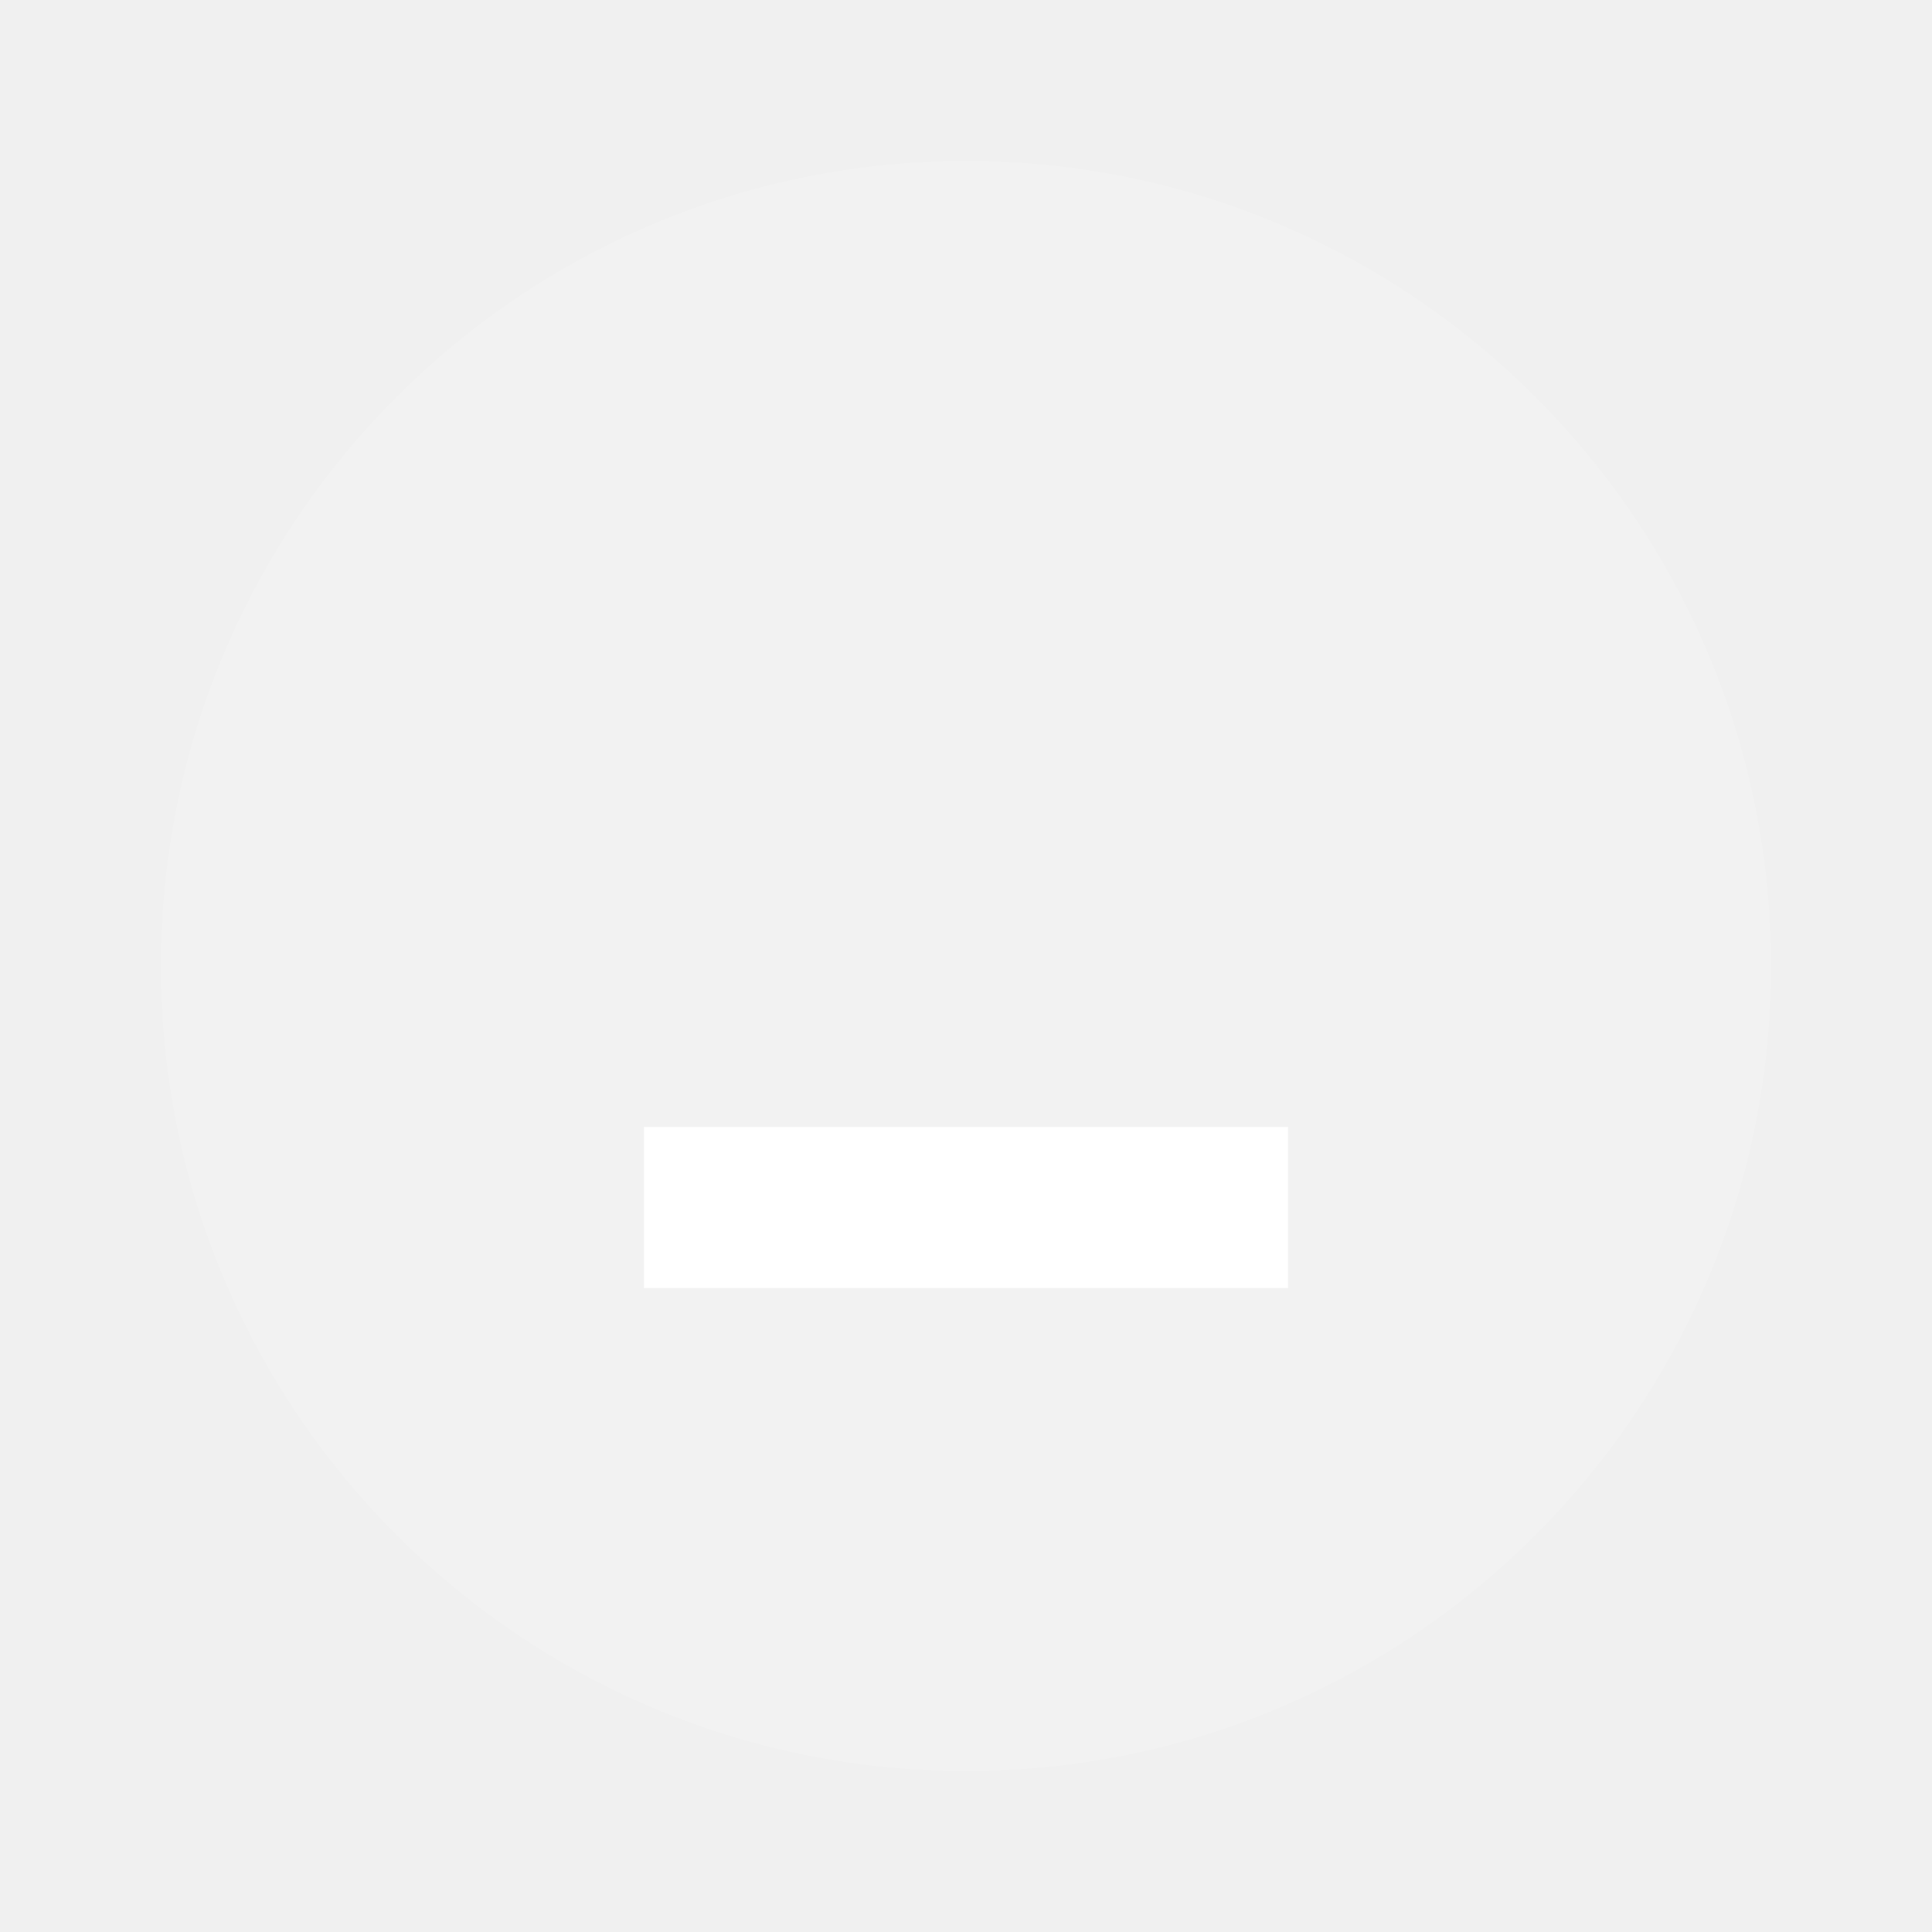
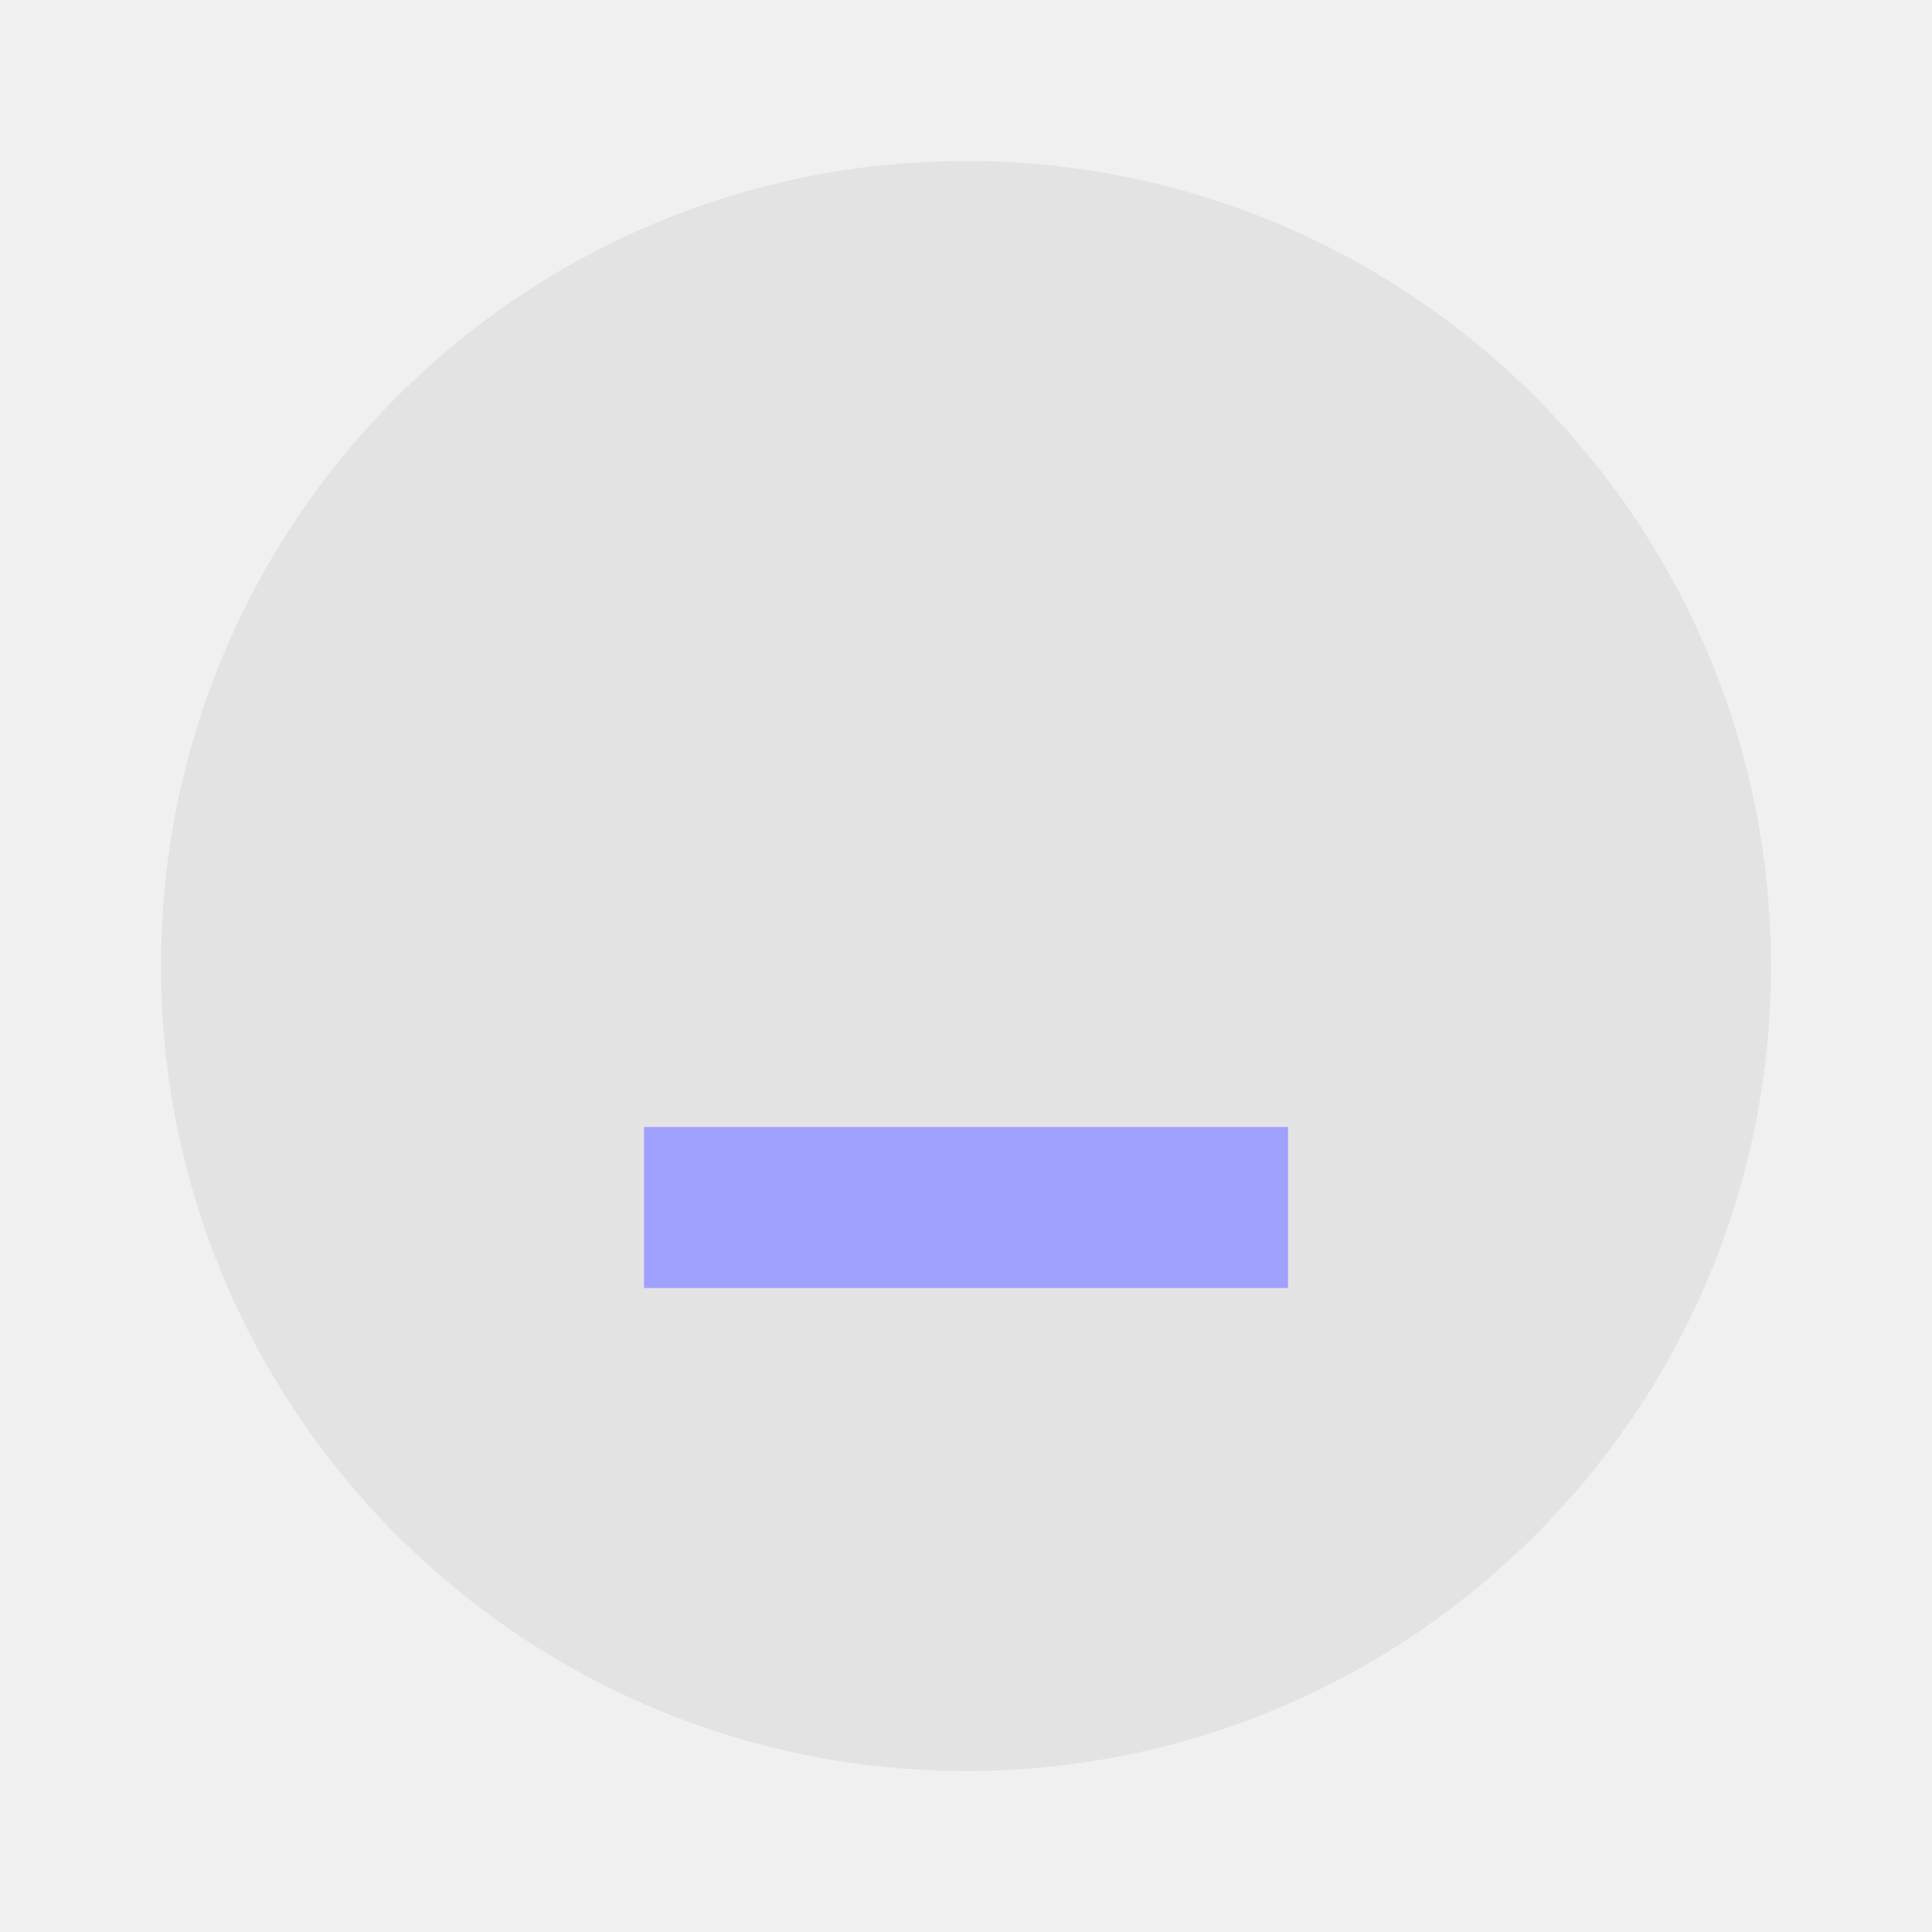
- <svg xmlns="http://www.w3.org/2000/svg" version="1.1" viewBox="0 0 24 24">
-   <circle fill-opacity=".15" cy="12" cx="12" r="10" fill="#ffffff" />
-   <path fill-opacity="1" fill="#ffffff" d="m8 14h8v2h-8z" />
+ <svg xmlns="http://www.w3.org/2000/svg" version="1.1" viewBox="0 0 24 24" id="svg2">
+   <defs id="defs10" />
+   <circle fill-opacity=".15" cy="12" cx="12" r="10" fill="#ffffff" id="circle4" style="fill:#a0a0a0;fill-opacity:0.149" />
+   <path fill-opacity="1" fill="#ffffff" d="m8 14h8v2h-8z" id="path6" style="fill:#a0a0ff;fill-opacity:1" />
</svg>
